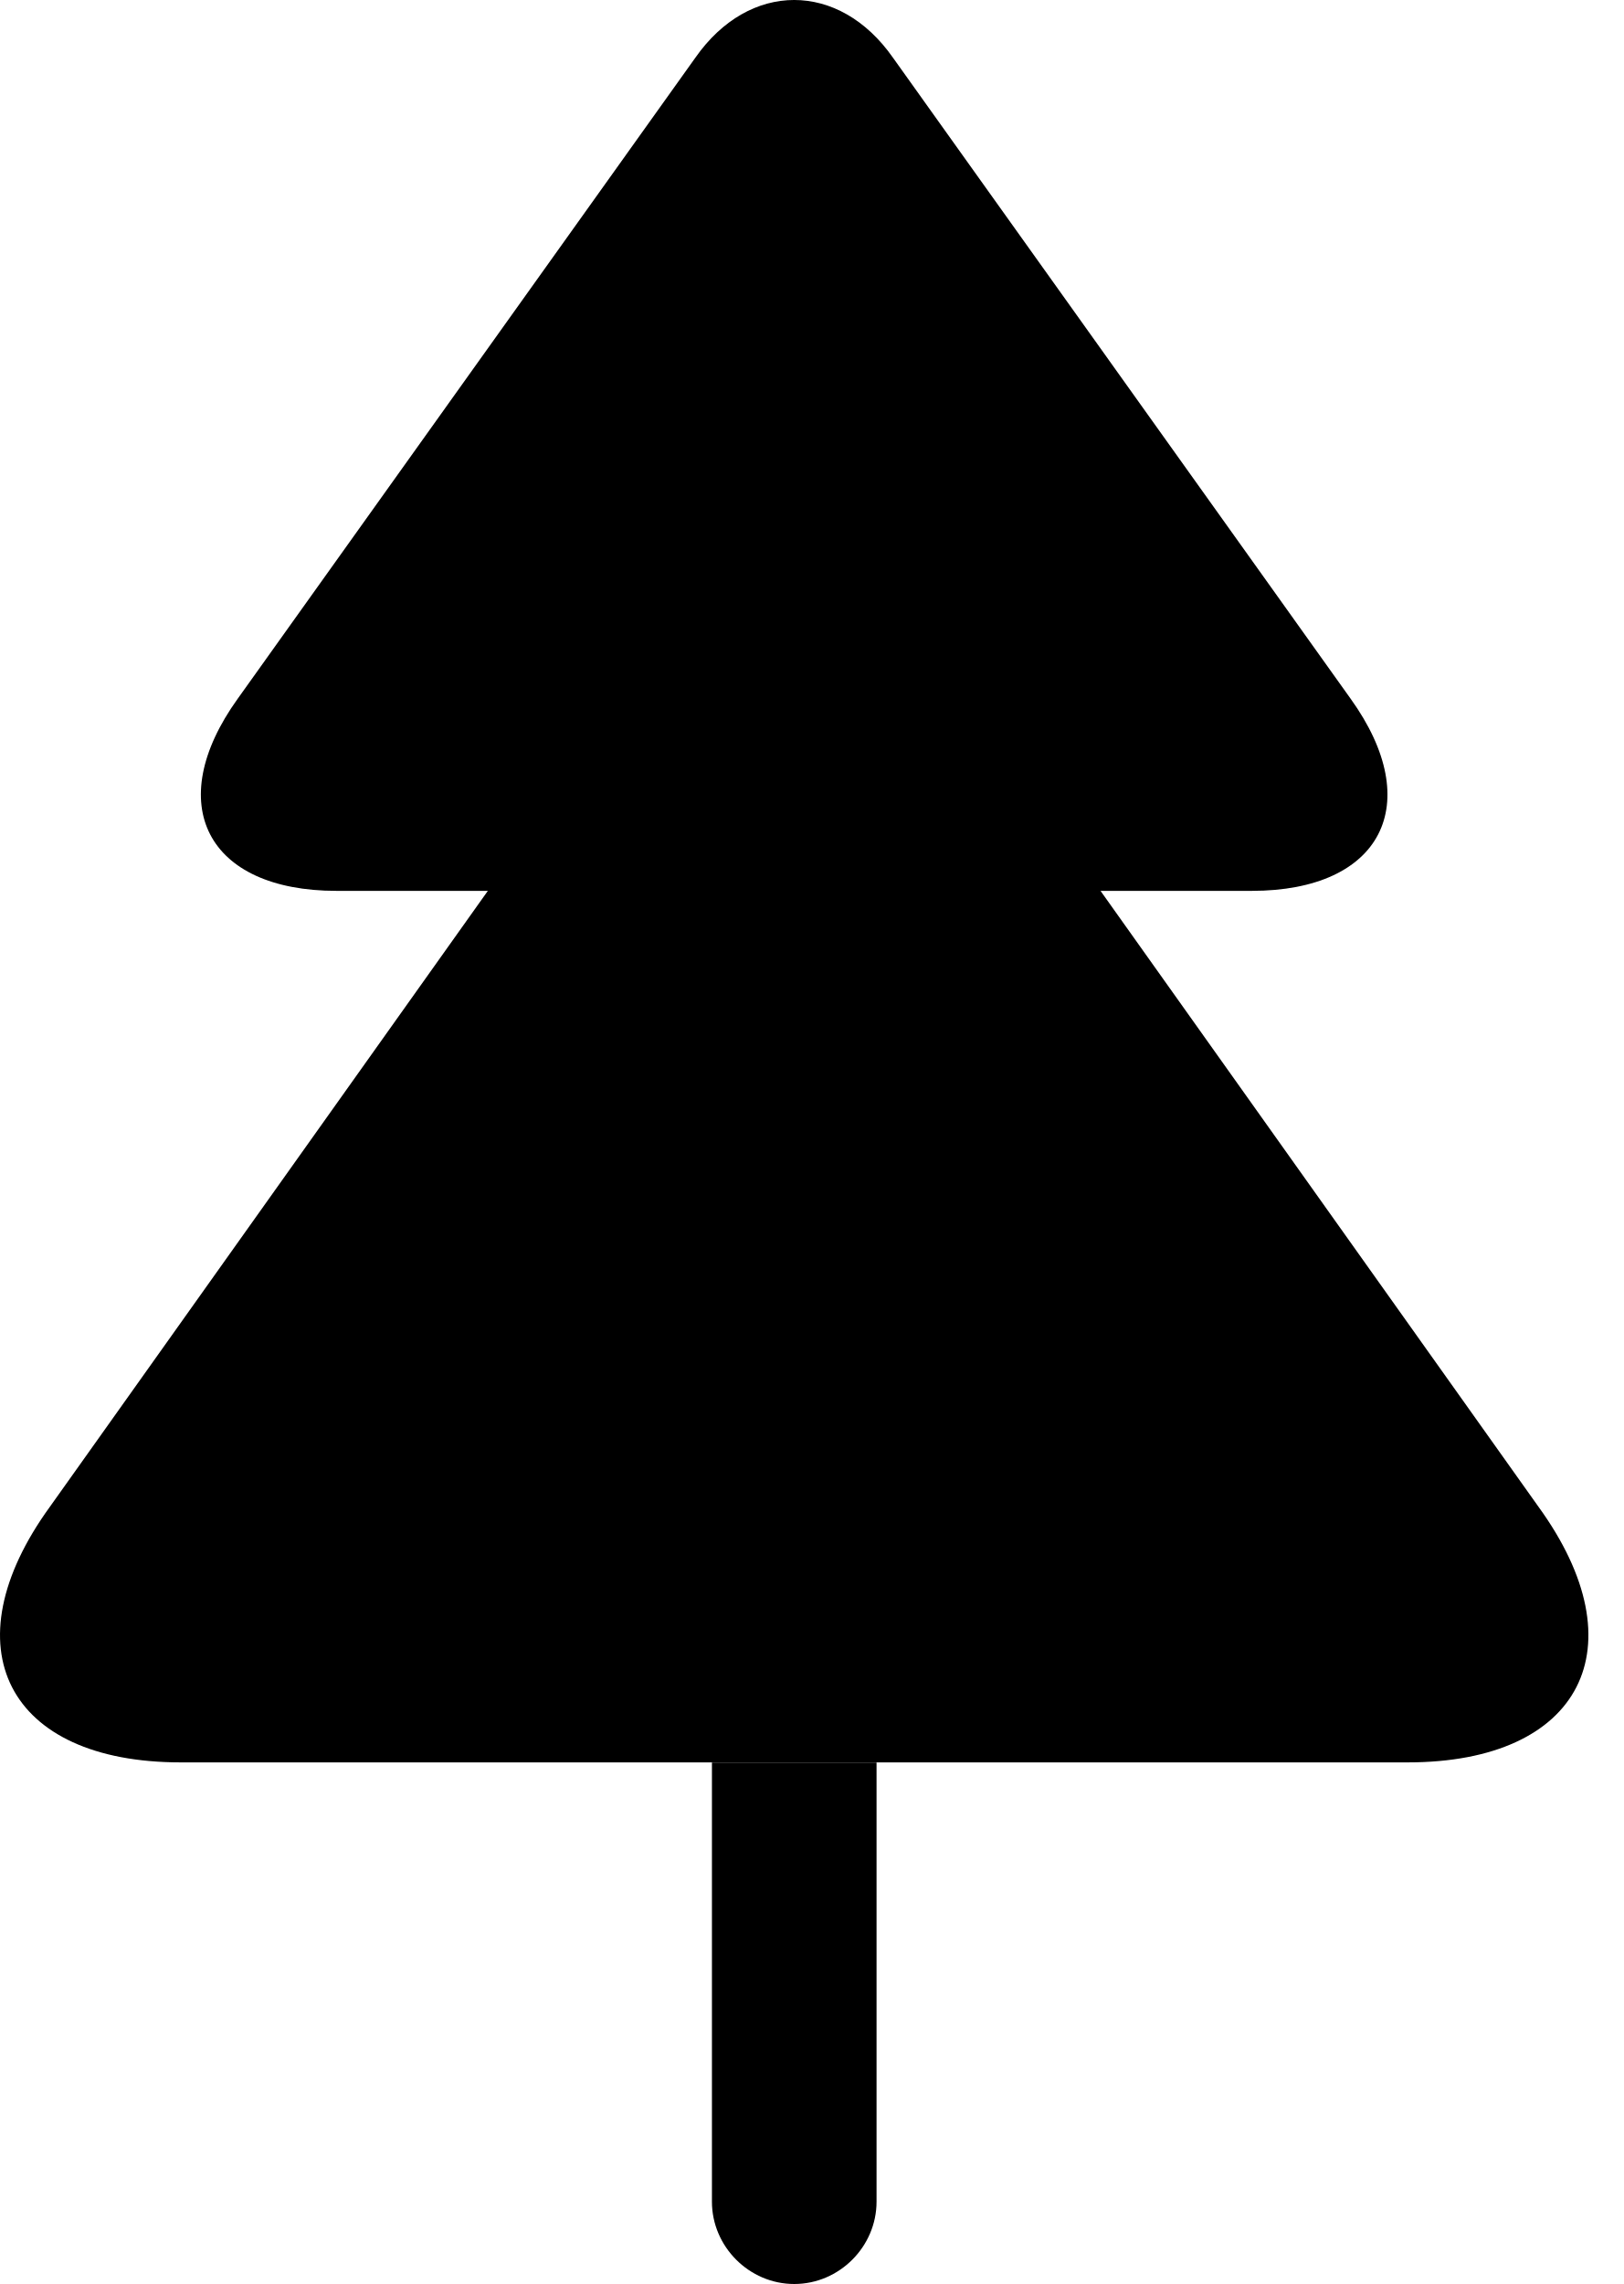
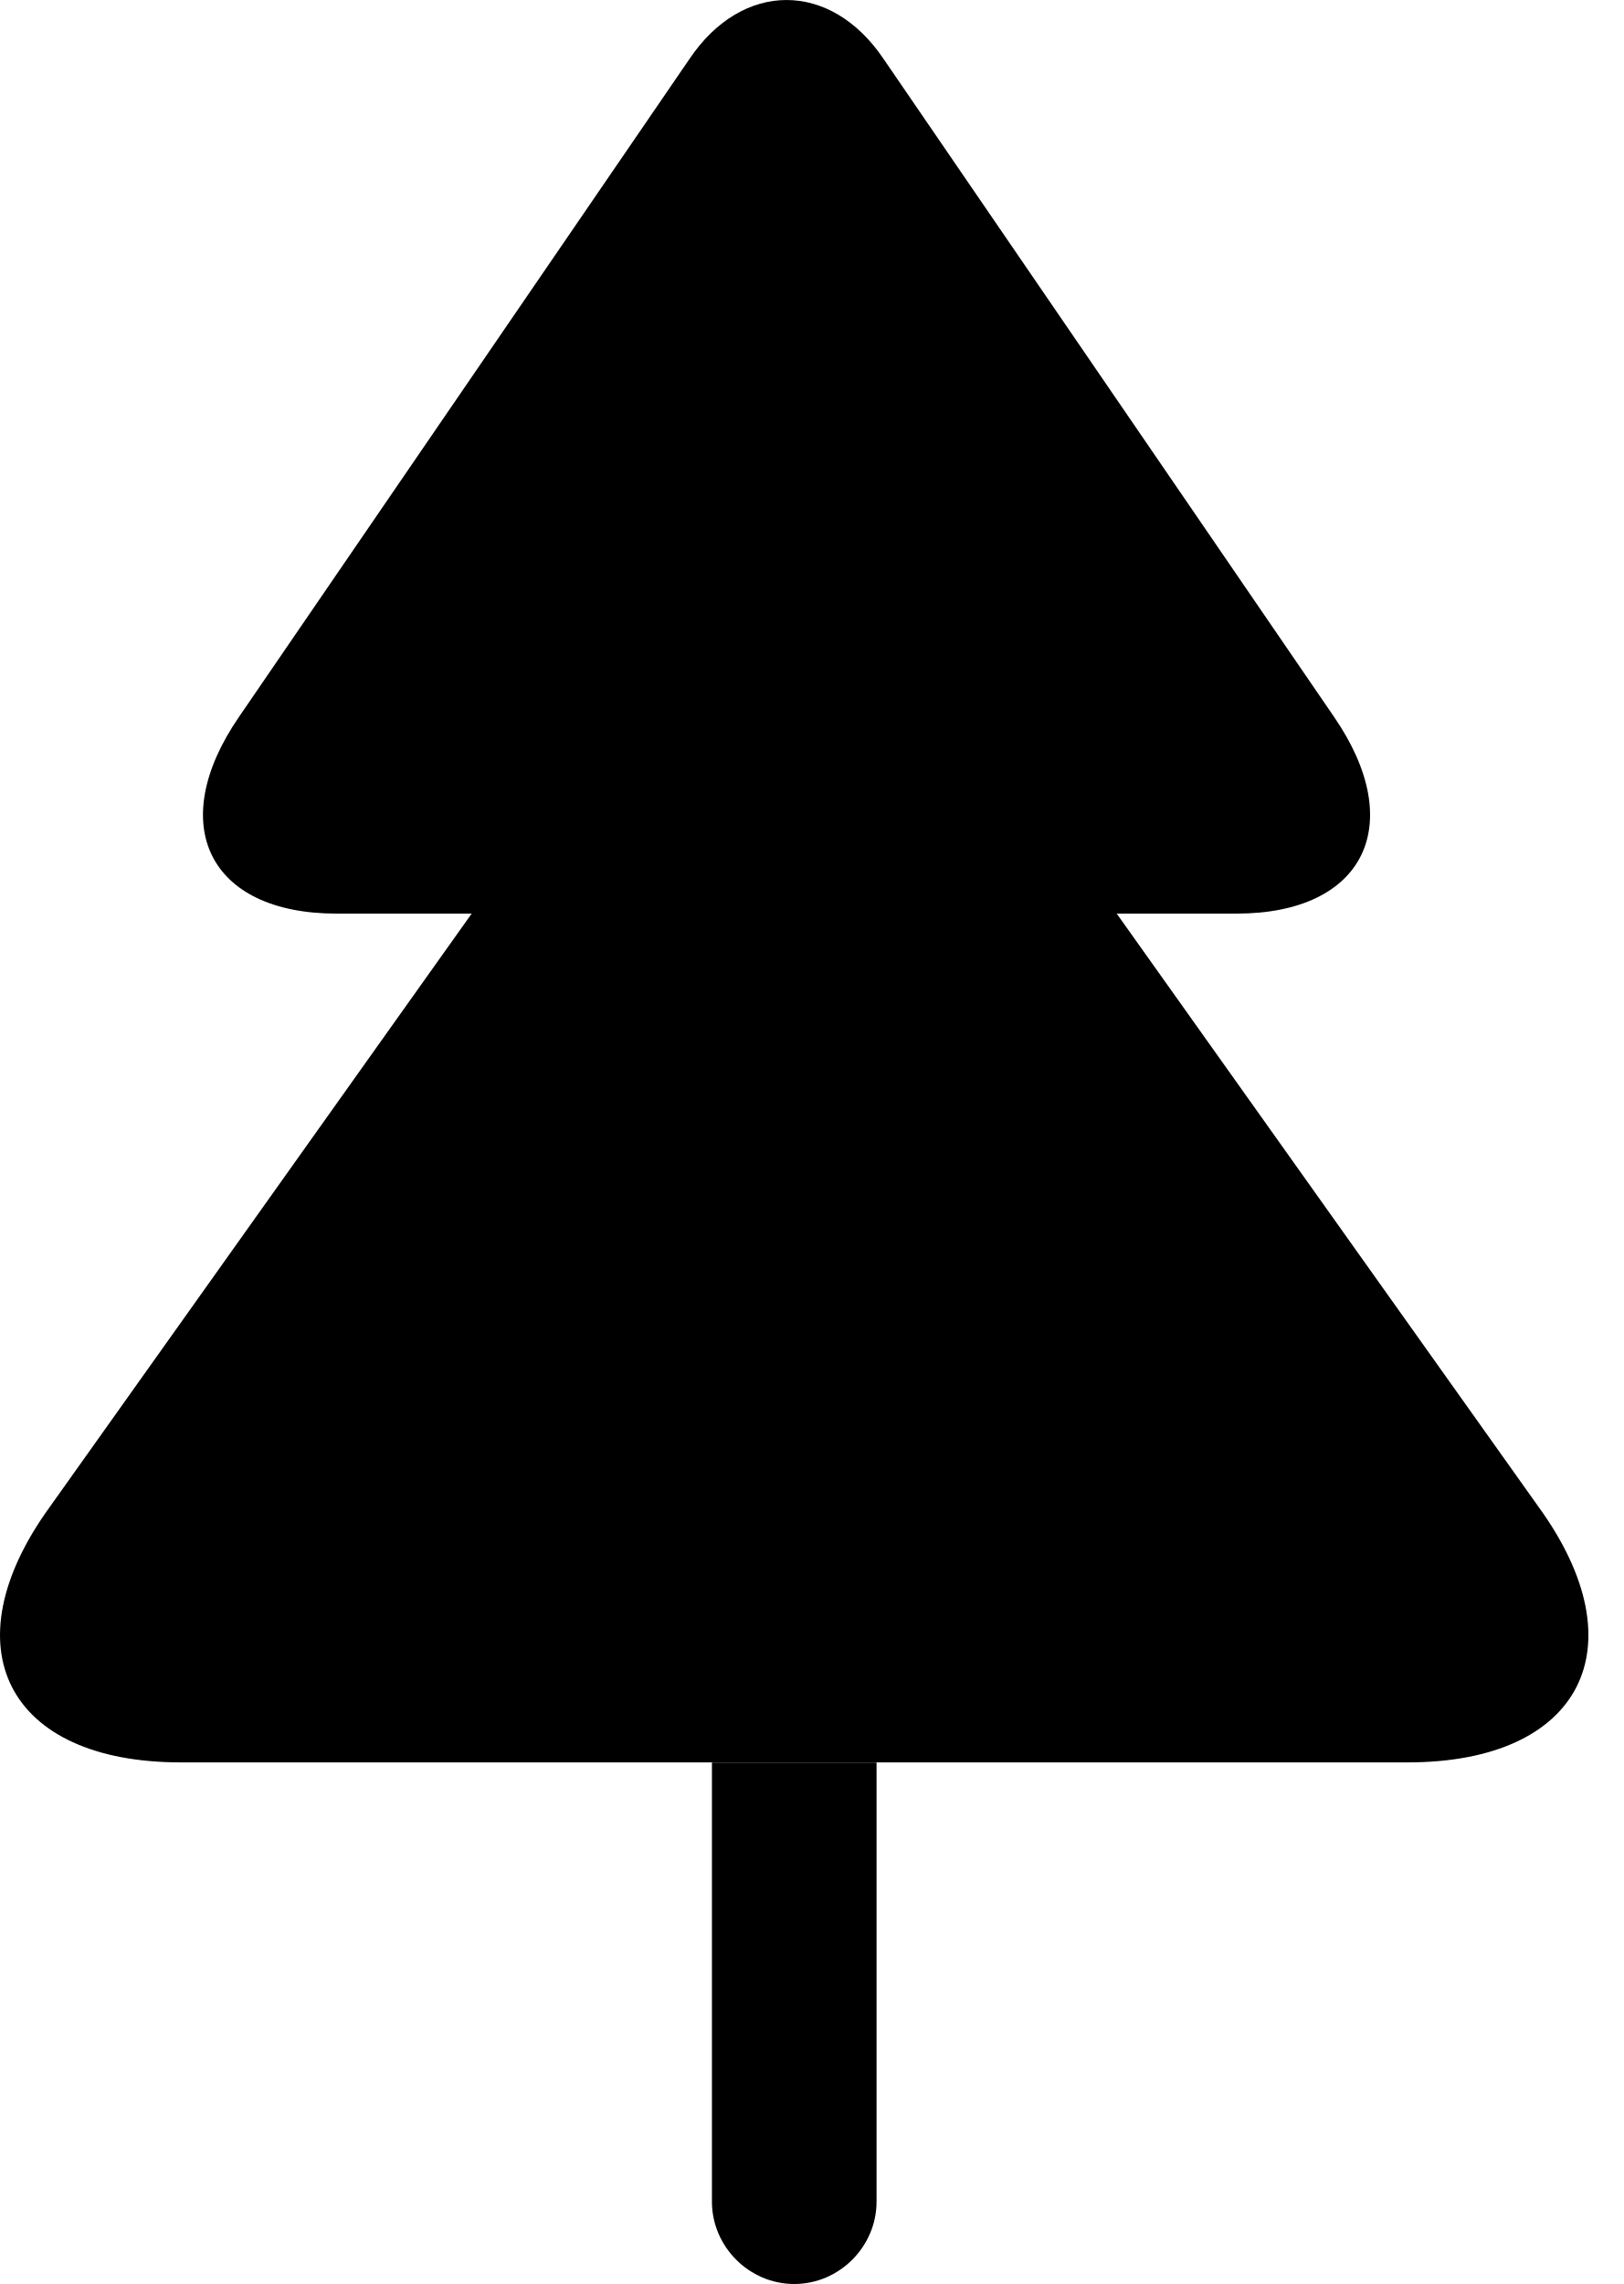
<svg xmlns="http://www.w3.org/2000/svg" width="32" height="45" viewBox="0 0 32 45" fill="none">
-   <path d="M24.67 17.552H6.631C4.079 17.552 3.192 15.844 4.684 13.767L13.704 1.136C14.764 -0.379 16.537 -0.379 17.597 1.136L26.617 13.767C28.109 15.844 27.222 17.552 24.67 17.552Z" fill="#000" />
-   <path d="M27.742 34.723H3.56C0.143 34.723 -1.025 32.452 0.986 29.683L9.616 17.549H21.686L30.316 29.683C32.328 32.452 31.16 34.723 27.742 34.723Z" fill="#000" />
-   <path d="M17.274 34.726V43.378C17.274 44.265 16.539 45 15.652 45C14.765 45 14.03 44.265 14.03 43.378V34.726H17.274Z" fill="#000" />
+   <path d="M27.742 34.723H3.56C0.143 34.723 -1.025 32.452 0.986 29.683L9.616 17.549H21.686L30.316 29.683C32.328 32.452 31.16 34.723 27.742 34.723Z" fill="black" />
+   <path d="M24.371 18H6.629C4.118 18 3.246 16.248 4.714 14.118L13.585 1.165C14.628 -0.388 16.372 -0.388 17.415 1.165L26.286 14.118C27.754 16.248 26.882 18 24.371 18Z" fill="black" />
+   <path d="M17.274 34.726V43.378C17.274 44.265 16.539 45 15.652 45C14.765 45 14.03 44.265 14.03 43.378V34.726H17.274Z" fill="black" />
</svg>
